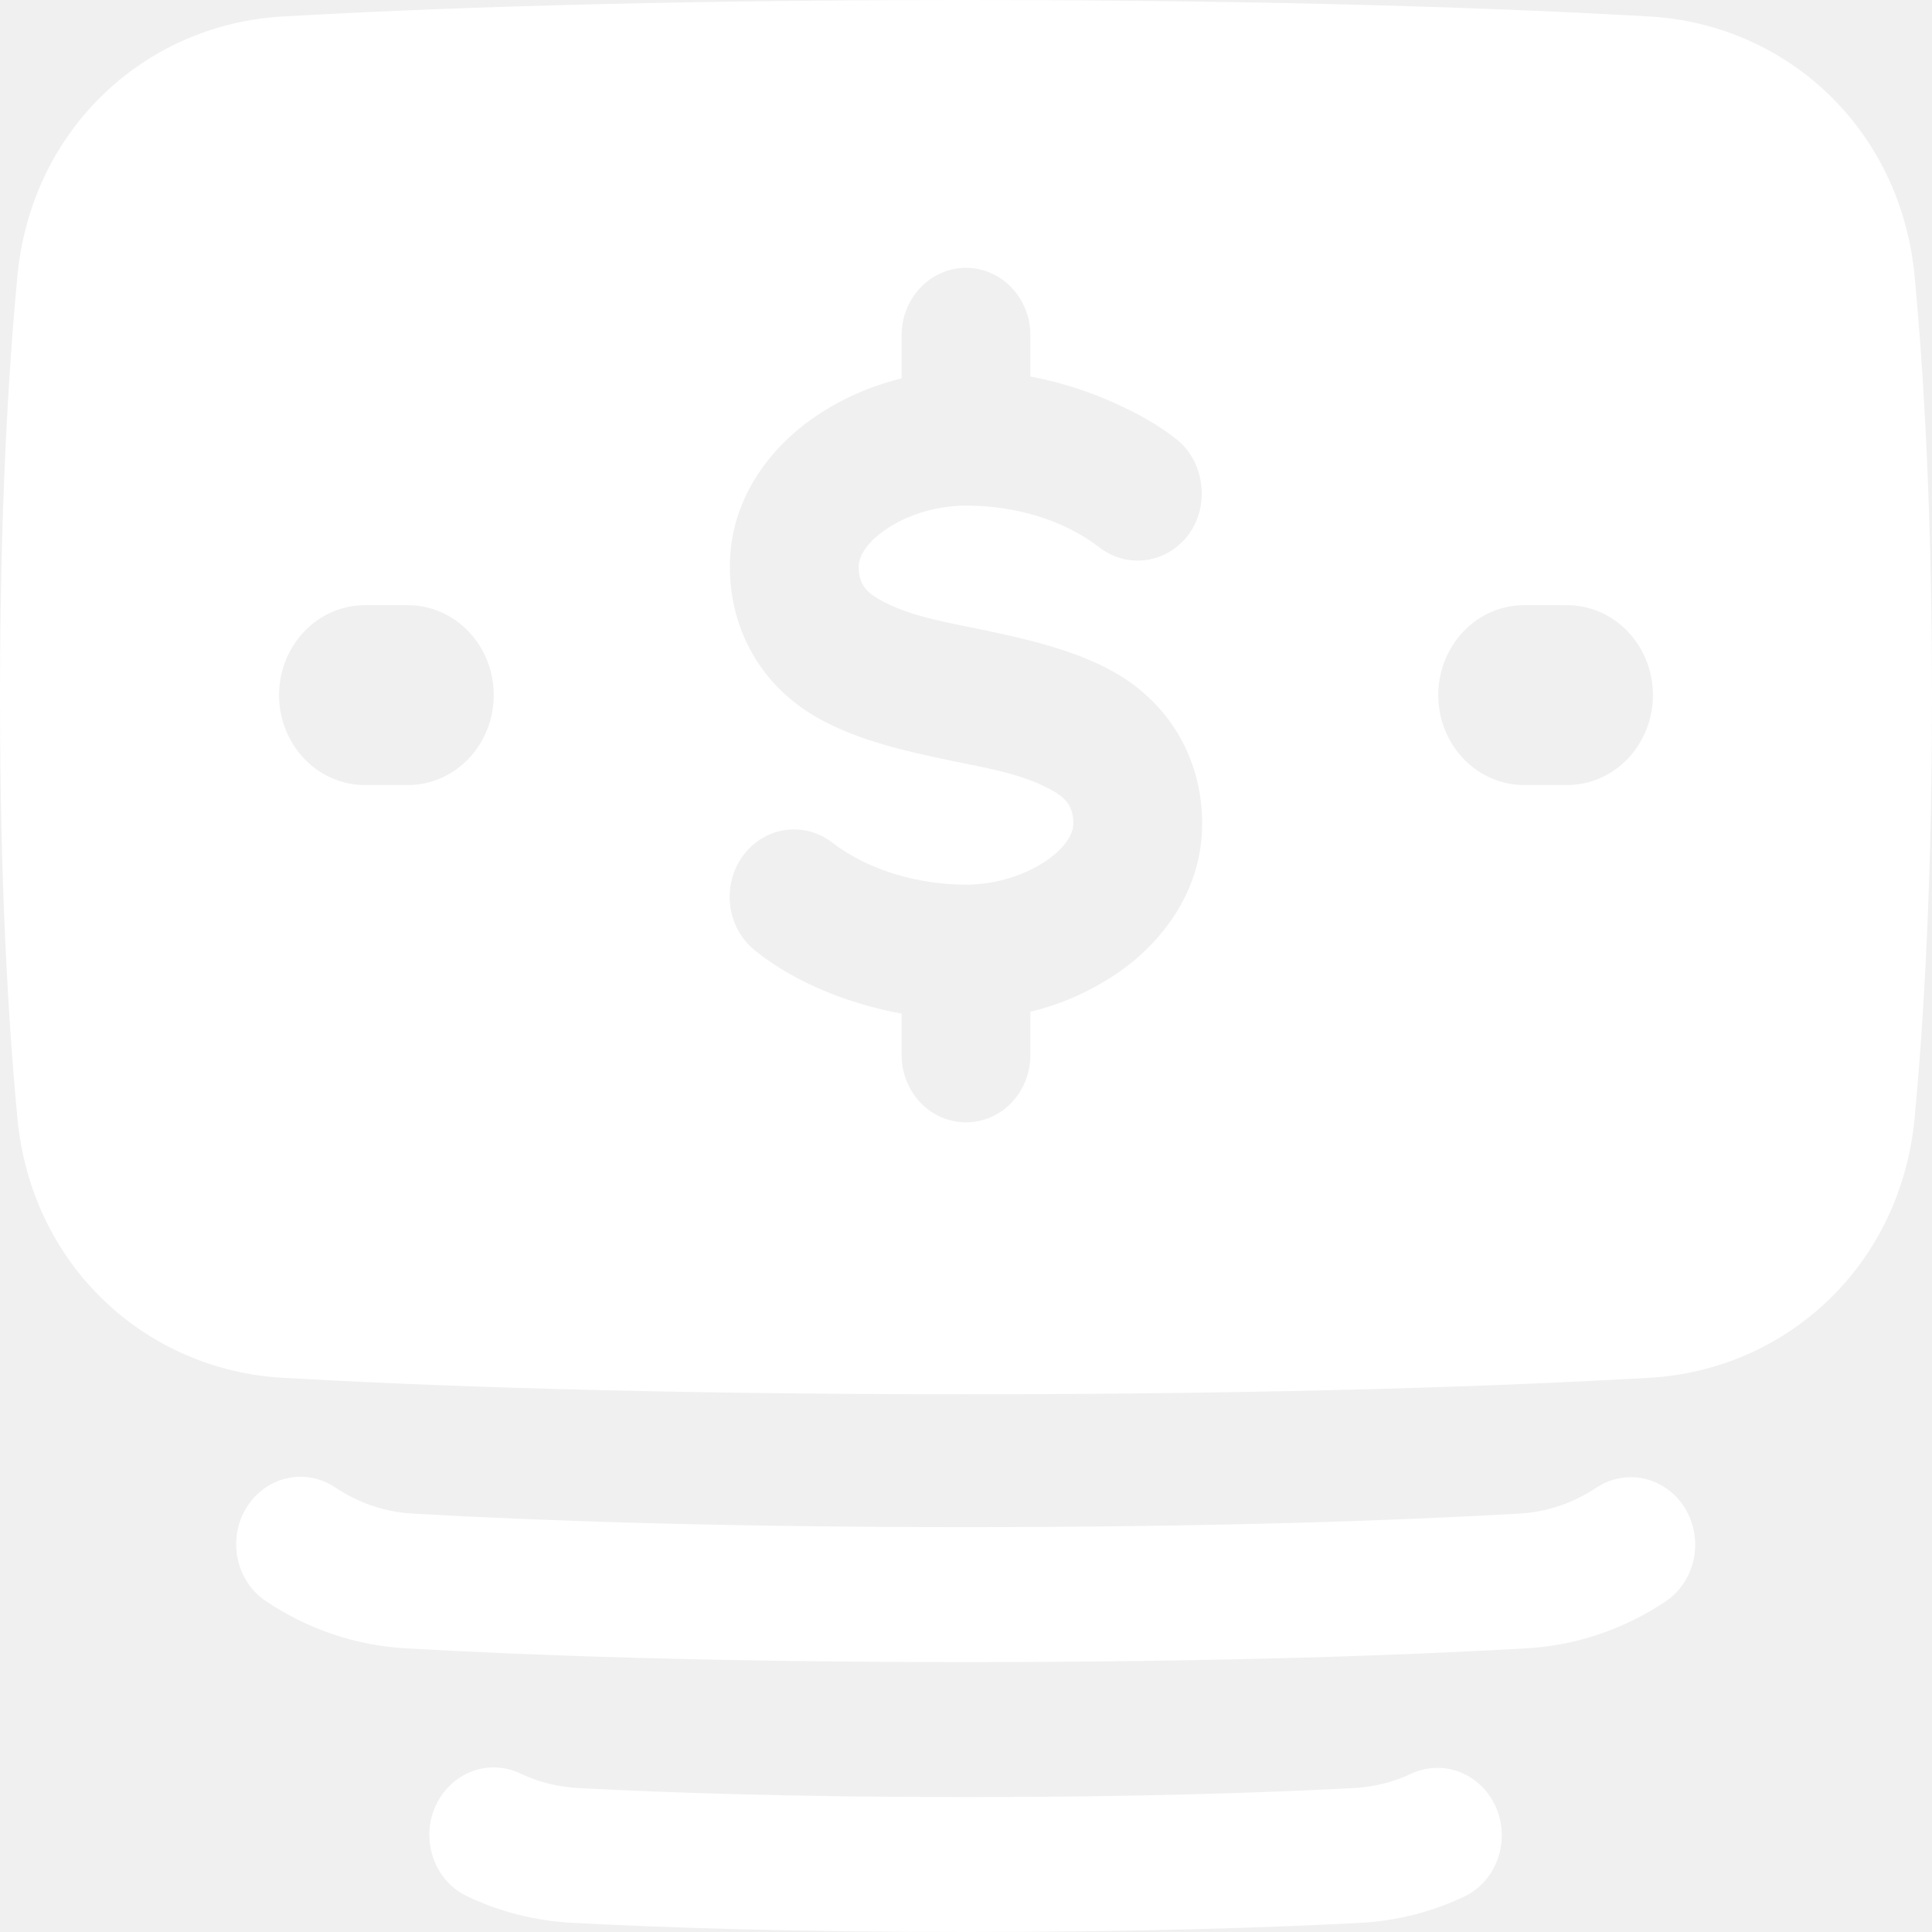
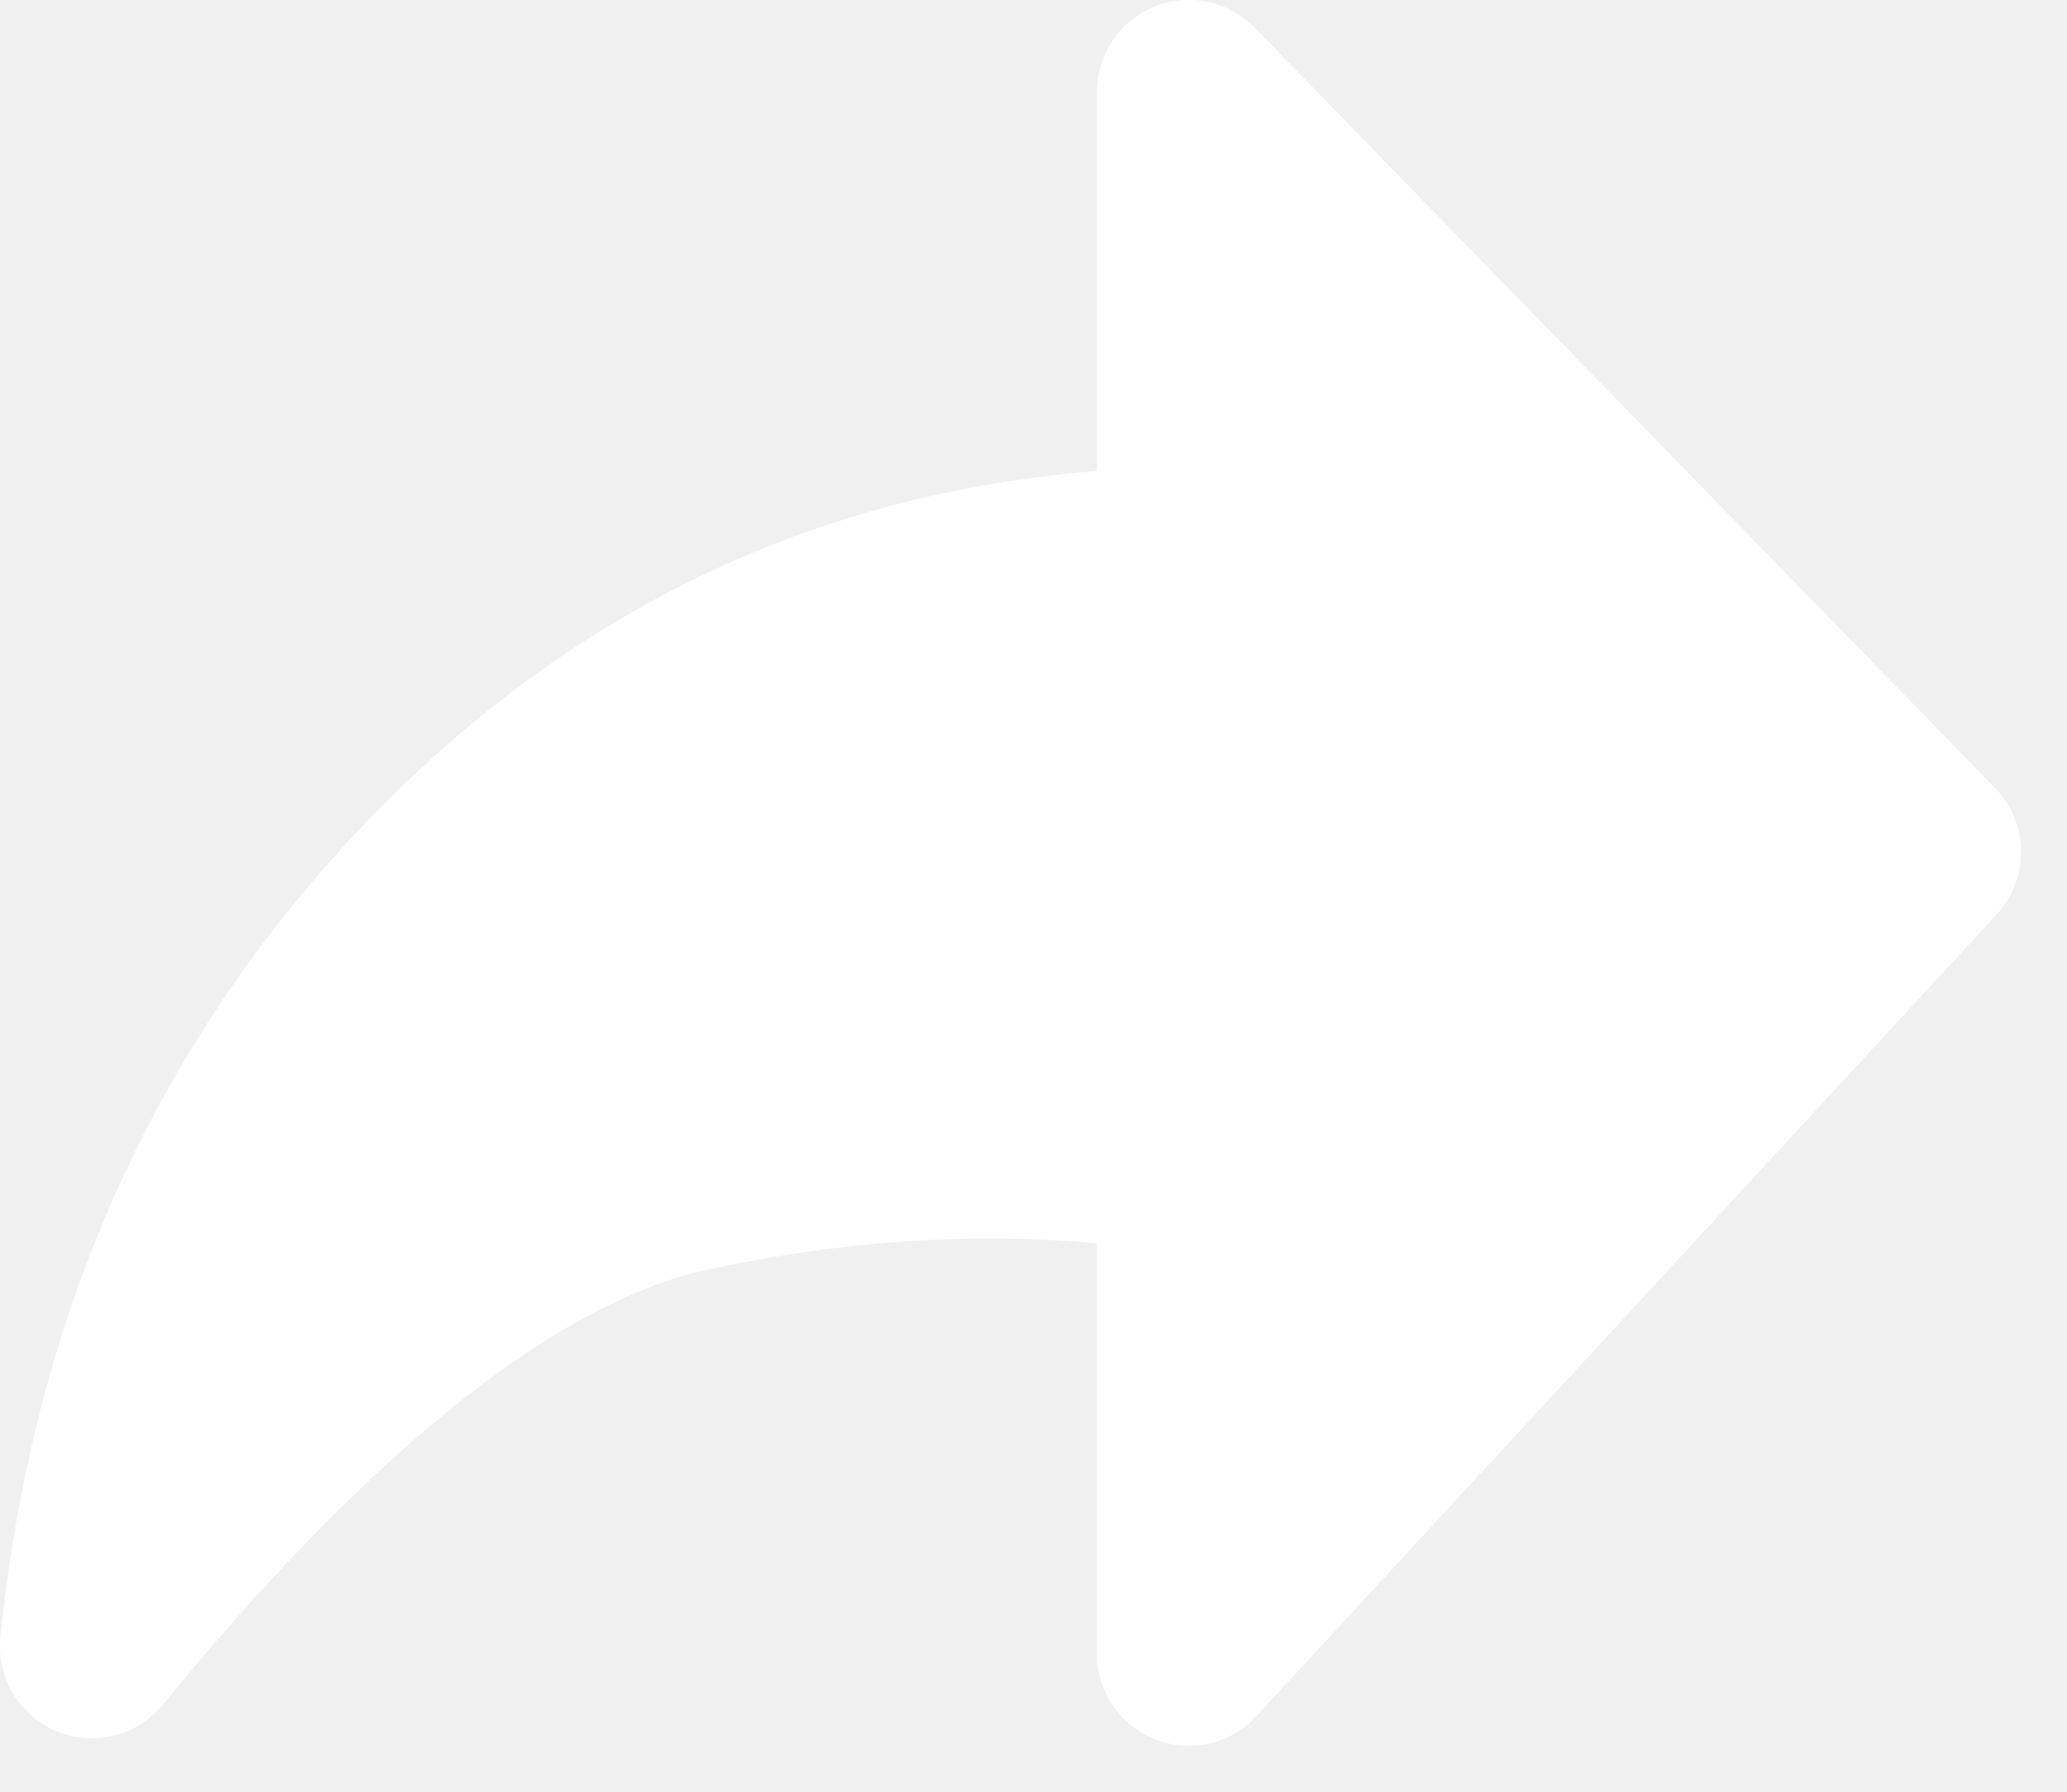
- <svg xmlns="http://www.w3.org/2000/svg" width="30" height="30" viewBox="0 0 30 30" fill="none">
-   <path fill-rule="evenodd" clip-rule="evenodd" d="M4.386 21.394C6.553 21.518 10.025 21.65 15 21.65C19.975 21.65 23.447 21.518 25.614 21.394C27.739 21.272 29.514 19.655 29.73 17.36C29.875 15.823 30 13.67 30 10.825C30 7.98 29.875 5.827 29.73 4.29C29.514 1.995 27.739 0.378 25.614 0.256C23.447 0.132 19.975 0 15 0C10.025 0 6.553 0.132 4.386 0.256C2.261 0.378 0.486 1.995 0.27 4.29C0.125 5.827 0 7.98 0 10.825C0 13.67 0.125 15.823 0.27 17.36C0.486 19.655 2.261 21.272 4.386 21.394ZM15 4.159C15.265 4.159 15.52 4.269 15.707 4.466C15.895 4.662 16 4.929 16 5.206V5.847C16.459 5.933 16.907 6.075 17.334 6.27C17.663 6.421 17.987 6.596 18.273 6.825C18.703 7.168 18.789 7.844 18.461 8.294C18.3 8.514 18.064 8.658 17.802 8.695C17.541 8.733 17.276 8.661 17.065 8.495C16.481 8.049 15.719 7.851 15 7.851C14.521 7.851 14.054 8.007 13.729 8.239C13.397 8.476 13.333 8.69 13.333 8.798C13.333 9.05 13.437 9.185 13.645 9.303C14.055 9.537 14.539 9.634 15.003 9.727L15.271 9.782C15.885 9.913 16.678 10.082 17.311 10.443C18.153 10.923 18.667 11.777 18.667 12.789C18.667 13.821 18.063 14.605 17.396 15.08C16.971 15.377 16.498 15.591 16 15.71V16.381C16 16.659 15.895 16.925 15.707 17.122C15.52 17.318 15.265 17.428 15 17.428C14.735 17.428 14.48 17.318 14.293 17.122C14.105 16.925 14 16.659 14 16.381V15.74C13.207 15.592 12.372 15.279 11.725 14.761C11.514 14.593 11.375 14.344 11.339 14.069C11.303 13.793 11.373 13.514 11.533 13.293C11.694 13.072 11.931 12.926 12.194 12.889C12.457 12.851 12.723 12.924 12.935 13.092C13.513 13.533 14.297 13.737 15 13.737C15.477 13.737 15.946 13.579 16.271 13.348C16.603 13.111 16.667 12.896 16.667 12.789C16.667 12.537 16.563 12.401 16.355 12.283C15.945 12.049 15.462 11.952 14.998 11.859L14.729 11.804C14.116 11.674 13.322 11.505 12.689 11.143C11.847 10.664 11.333 9.81 11.333 8.798C11.333 7.765 11.937 6.982 12.604 6.507C13.029 6.209 13.502 5.996 14 5.876V5.206C14 4.929 14.105 4.662 14.293 4.466C14.48 4.269 14.735 4.159 15 4.159ZM23.667 9.397C23.313 9.397 22.974 9.544 22.724 9.806C22.474 10.068 22.333 10.423 22.333 10.794C22.333 11.164 22.474 11.519 22.724 11.781C22.974 12.043 23.313 12.19 23.667 12.19H24.333C24.687 12.19 25.026 12.043 25.276 11.781C25.526 11.519 25.667 11.164 25.667 10.794C25.667 10.423 25.526 10.068 25.276 9.806C25.026 9.544 24.687 9.397 24.333 9.397H23.667ZM4.333 10.794C4.333 10.423 4.474 10.068 4.724 9.806C4.974 9.544 5.313 9.397 5.667 9.397H6.333C6.687 9.397 7.026 9.544 7.276 9.806C7.526 10.068 7.667 10.423 7.667 10.794C7.667 11.164 7.526 11.519 7.276 11.781C7.026 12.043 6.687 12.19 6.333 12.19H5.667C5.313 12.19 4.974 12.043 4.724 11.781C4.474 11.519 4.333 11.164 4.333 10.794ZM6.757 28.058C6.811 27.933 6.889 27.82 6.985 27.726C7.081 27.632 7.193 27.559 7.316 27.511C7.439 27.463 7.57 27.44 7.702 27.445C7.833 27.45 7.962 27.482 8.081 27.539C8.349 27.667 8.653 27.747 8.981 27.765C10.391 27.839 12.375 27.905 15 27.905C17.625 27.905 19.609 27.839 21.019 27.765C21.348 27.747 21.651 27.667 21.919 27.539C22.16 27.429 22.432 27.422 22.677 27.52C22.923 27.619 23.121 27.814 23.23 28.065C23.339 28.315 23.349 28.6 23.259 28.858C23.169 29.117 22.985 29.328 22.748 29.445C22.235 29.689 21.683 29.829 21.121 29.858C19.674 29.934 17.657 30 15.001 30C12.343 30 10.326 29.934 8.881 29.857C8.318 29.828 7.766 29.689 7.253 29.445C7.133 29.389 7.025 29.307 6.936 29.207C6.846 29.106 6.776 28.988 6.73 28.859C6.684 28.73 6.663 28.593 6.667 28.456C6.672 28.318 6.702 28.183 6.757 28.058ZM3.828 23.409C3.972 23.176 4.199 23.012 4.458 22.954C4.718 22.896 4.988 22.949 5.211 23.1C5.574 23.343 5.993 23.483 6.424 23.504C8.263 23.609 11.077 23.713 15 23.713C18.923 23.713 21.737 23.609 23.576 23.504C24.007 23.483 24.426 23.343 24.789 23.1C25.012 22.953 25.281 22.903 25.538 22.962C25.795 23.022 26.019 23.184 26.162 23.416C26.305 23.647 26.356 23.928 26.302 24.198C26.249 24.468 26.096 24.705 25.877 24.858C25.221 25.3 24.465 25.555 23.685 25.596C21.807 25.703 18.957 25.809 15 25.809C11.043 25.809 8.193 25.703 6.315 25.596C5.535 25.555 4.779 25.3 4.123 24.858C4.012 24.783 3.917 24.686 3.843 24.573C3.769 24.459 3.716 24.332 3.689 24.197C3.661 24.063 3.66 23.924 3.684 23.788C3.707 23.653 3.756 23.524 3.828 23.409Z" fill="white" />
+ <svg xmlns="http://www.w3.org/2000/svg" width="30" height="26" viewBox="0 0 30 26" fill="none">
+   <path fill-rule="evenodd" clip-rule="evenodd" d="M1.333 23.891C4.596 19.909 7.492 17.649 10.024 17.112C12.556 16.575 14.966 16.494 17.255 16.869V24L28 12.364L17.255 1.333V8.111C13.022 8.145 9.424 9.663 6.46 12.667C3.497 15.67 1.788 19.412 1.333 23.891Z" fill="white" stroke="white" stroke-width="2.667" stroke-linejoin="round" />
</svg>
